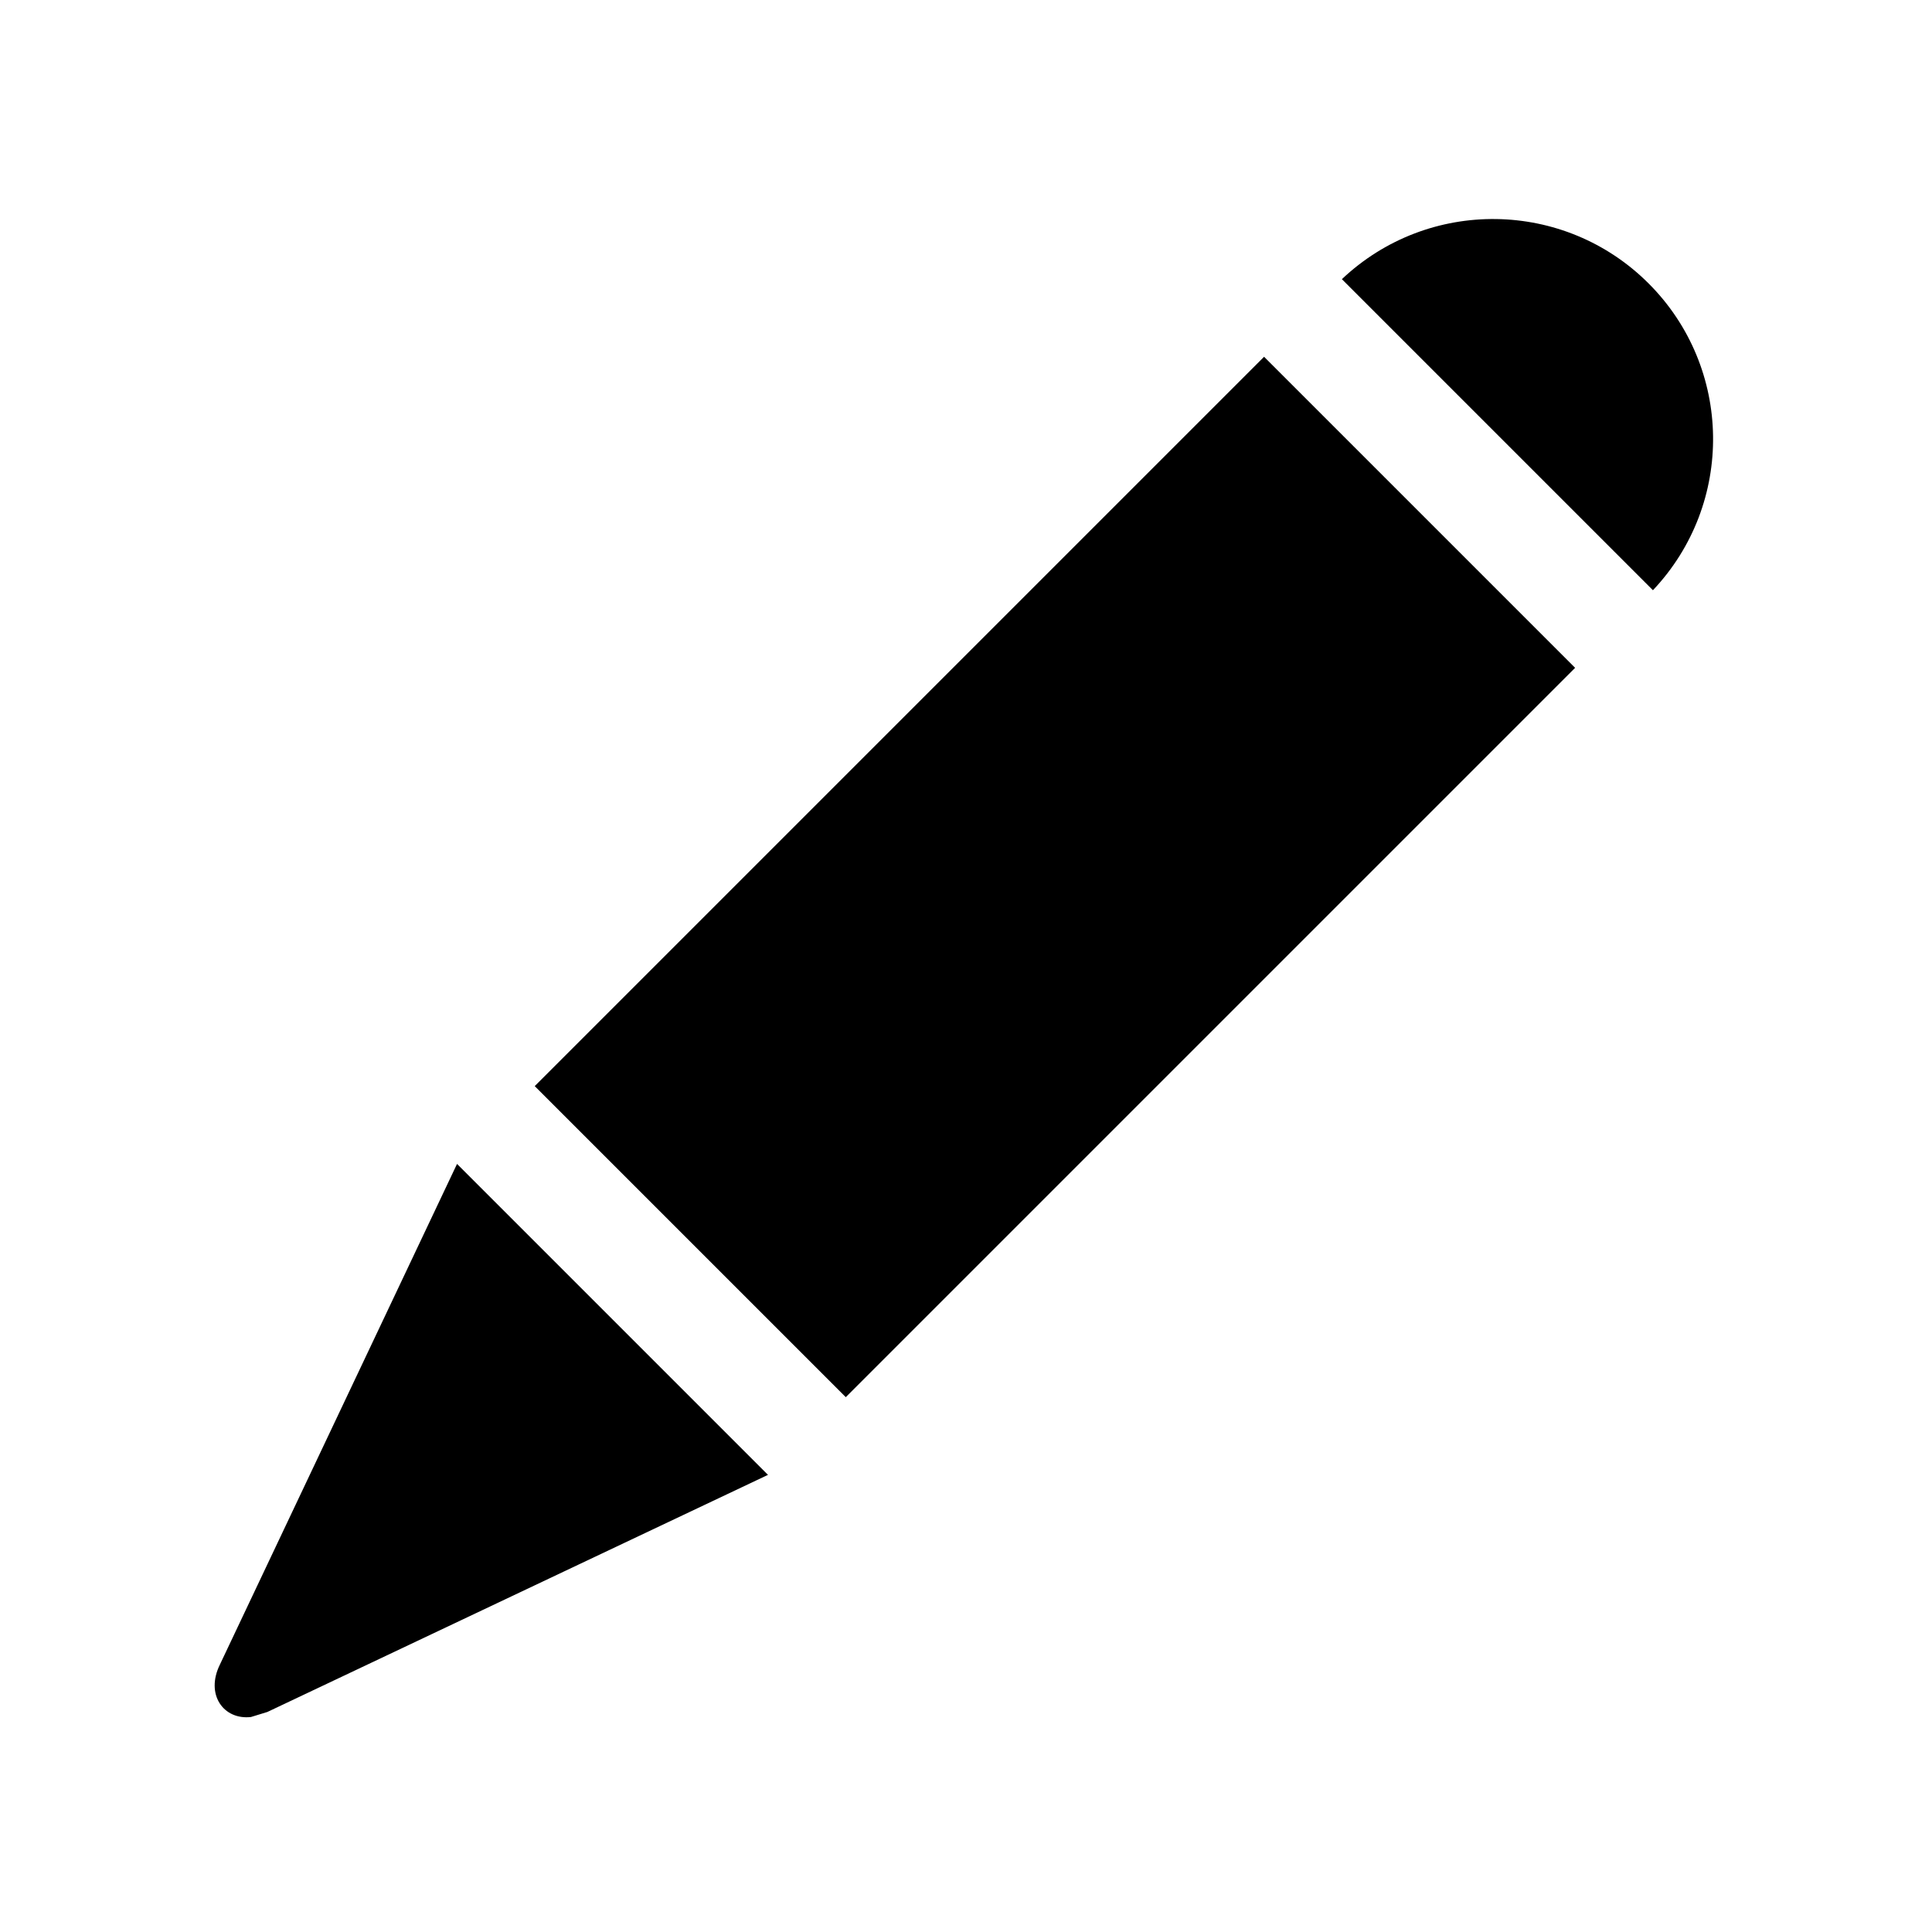
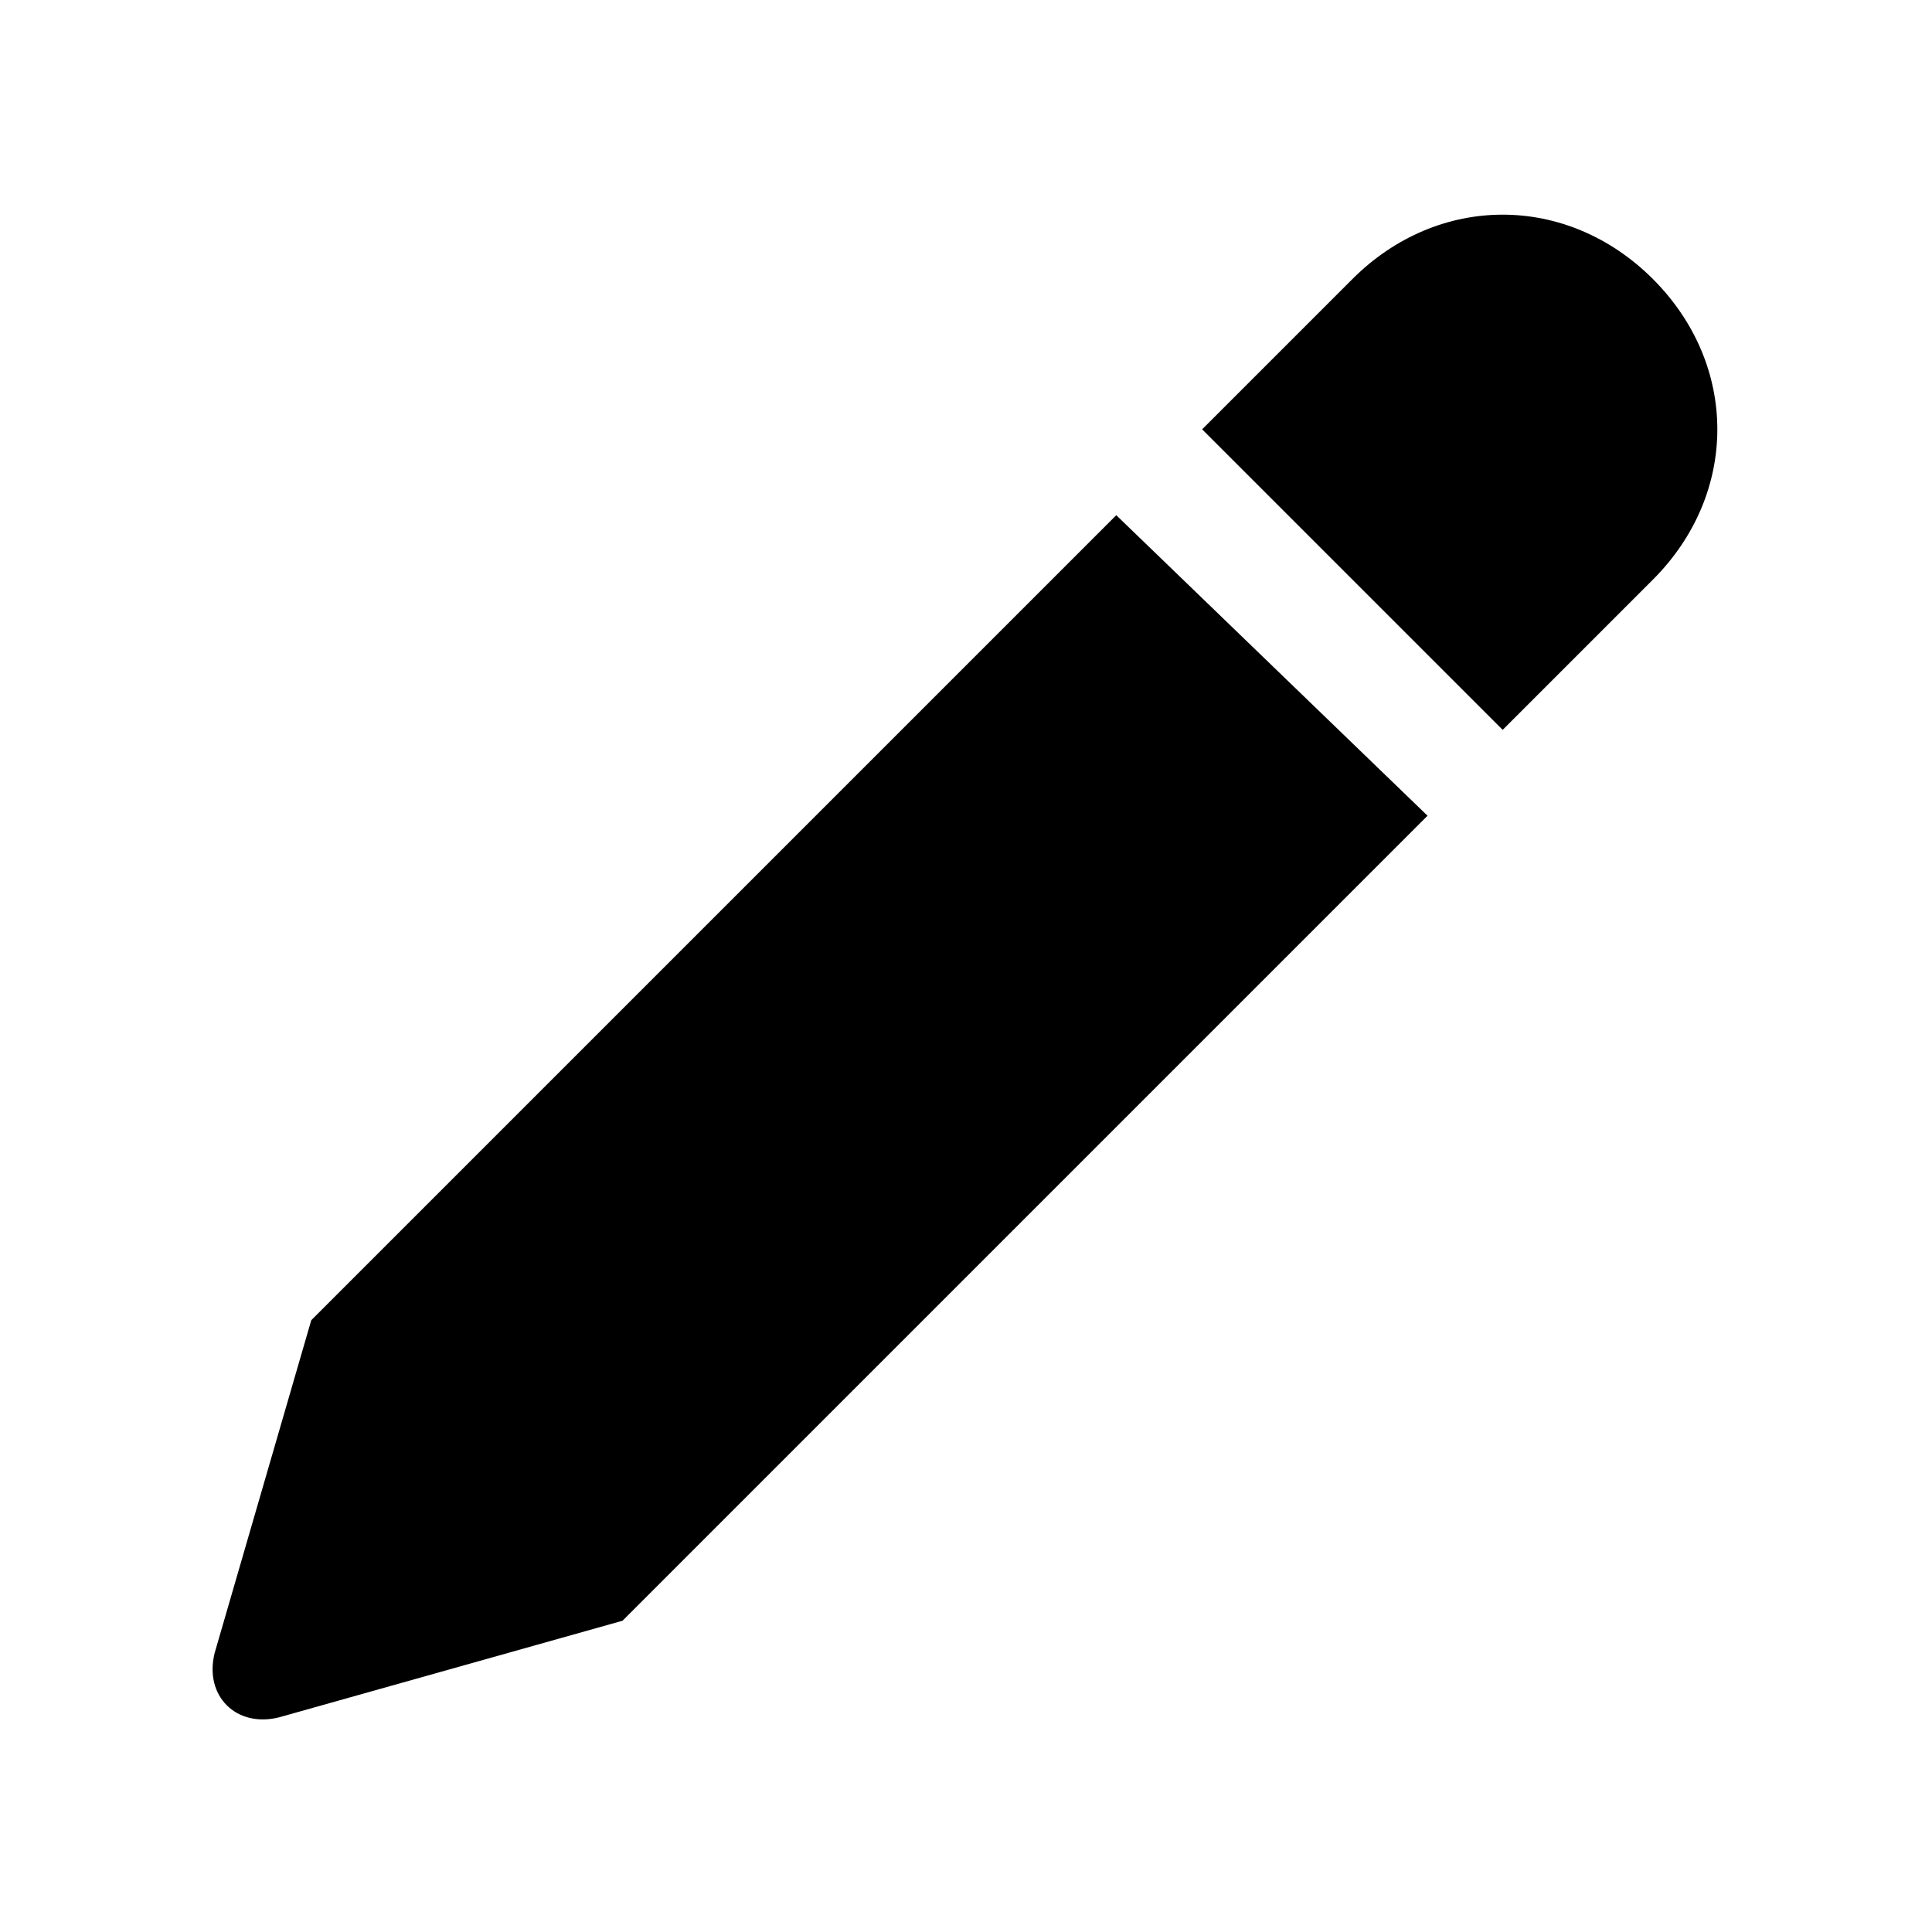
<svg xmlns="http://www.w3.org/2000/svg" width="18" height="18" viewBox="0 0 18 18">
-   <path d="M4.982 10.119l2.898 2.898 6.795-6.795-2.898-2.898-6.795 6.795zm-2.933 5.389c-.138.28.034.518.289.489l.153-.047 4.664-2.209-2.897-2.897-2.209 4.664zM15.4 5.499a2.05 2.05 0 0 0-2.898-2.898L15.4 5.499z" />
+   <path d="M14 6.8l1.4-1.4c.8-.8.8-2 0-2.8s-2-.8-2.8 0L11.2 4 14 6.8zm-3.6-2l-7.5 7.5-.9 3.1c-.1.4.2.7.6.6l3.2-.9 7.5-7.5-2.9-2.8z" />
</svg>
